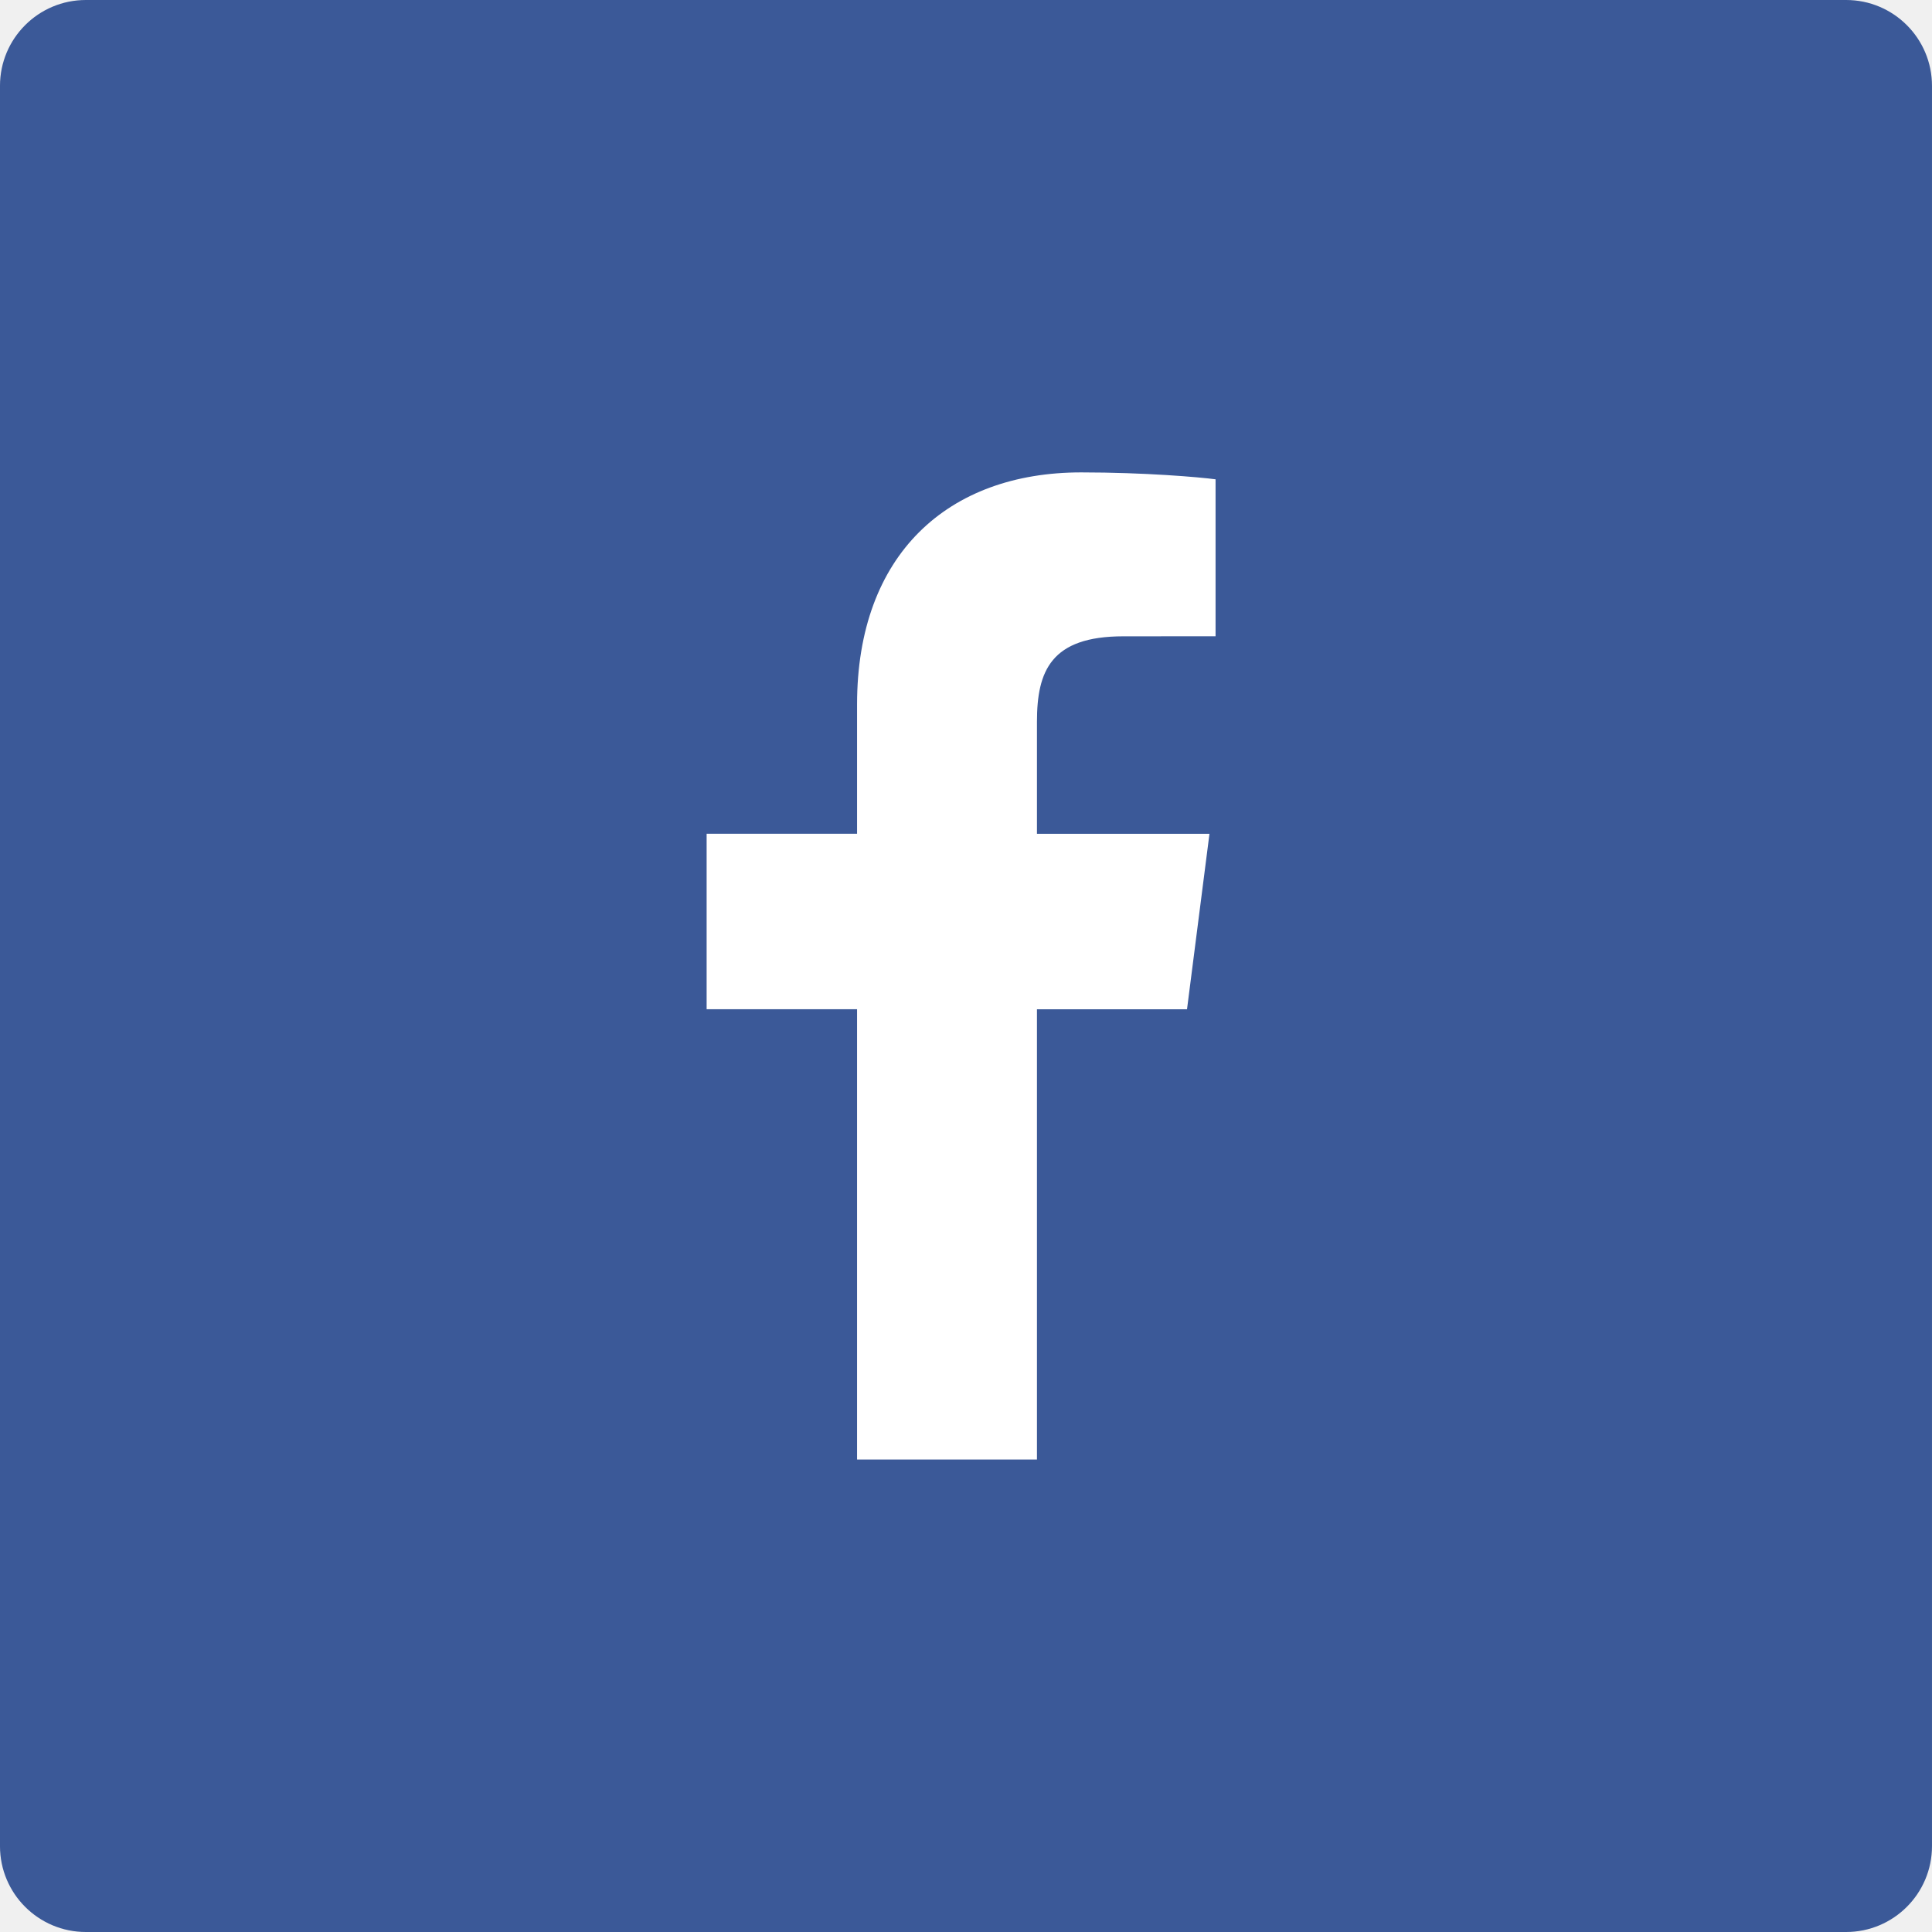
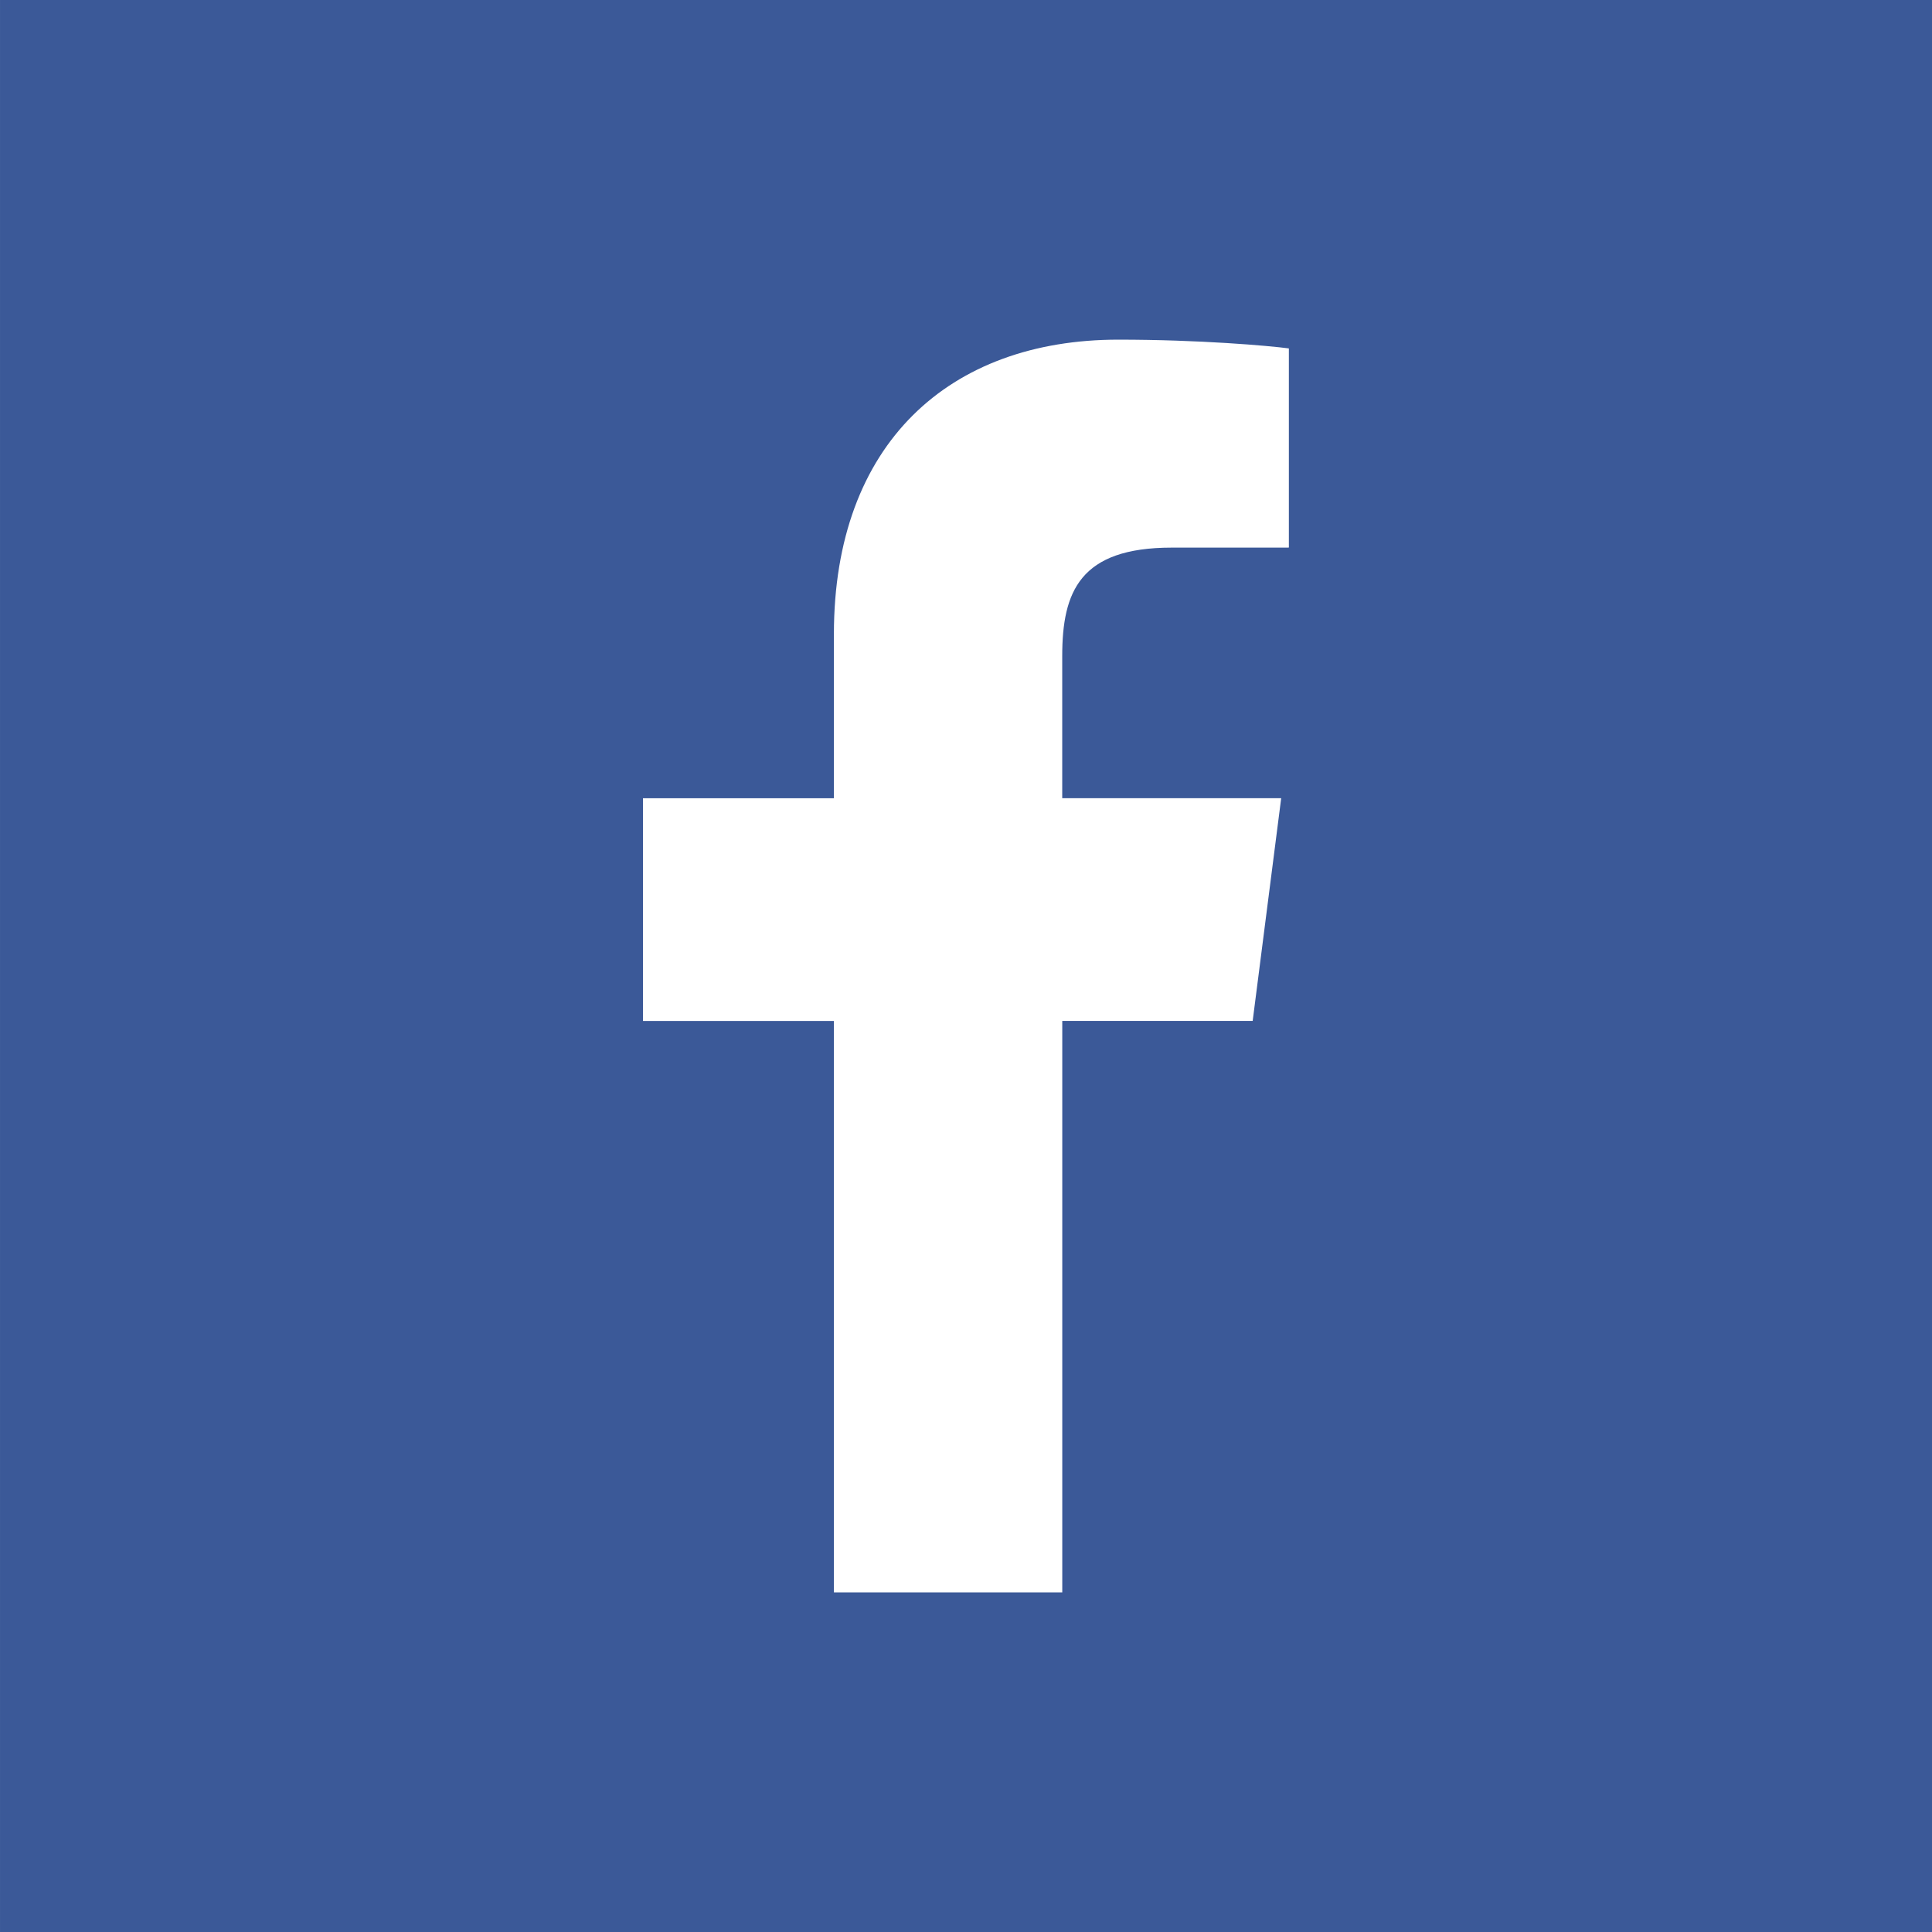
<svg xmlns="http://www.w3.org/2000/svg" width="45" height="45" id="svg3140" version="1.1">
  <defs id="defs3142">
    <clipPath id="clipPath18-6-6">
      <path d="M 0,2221.78 0,0 l 2733.9,0 0,2221.78 -2733.9,0 z" id="path20-8-3" />
    </clipPath>
  </defs>
-   <g id="layer1" transform="translate(-224.8732,-429.982)">
-     <g id="g4475">
-       <rect ry="2" rx="2" y="429.982" x="224.873" height="45" width="45" id="rect3663" style="color:#000000;fill:#3b5998;fill-opacity:1;fill-rule:nonzero;stroke:none;stroke-width:2;marker:none;visibility:visible;display:inline;overflow:visible;enable-background:accumulate" />
-       <path id="path62-1-2" style="fill:#ffffff;fill-opacity:1;fill-rule:nonzero;stroke:none" d="m 249.026,463.978 0,-10.488 3.495,0 0.523,-4.087 -4.018,0 0,-2.61 c 0,-1.183 0.326,-1.99 2.011,-1.99 l 2.149,-10e-4 0,-3.656 c -0.372,-0.05 -1.647,-0.161 -3.131,-0.161 -3.098,0 -5.219,1.905 -5.219,5.403 l 0,3.014 -3.504,0 0,4.087 3.504,0 0,10.488 4.19,0 z" />
-     </g>
+   <g id="layer1" transform="translate(-225.1257,-429.982)">
+     <rect style="color:#000000;fill:#3b5998;fill-opacity:1;fill-rule:nonzero;stroke:none;stroke-width:2;marker:none;visibility:visible;display:inline;overflow:visible;enable-background:accumulate" id="rect3663" width="45" height="45" x="225.126" y="429.982" />
+     <path d="m 249.868,467.071 0,-13.31 4.435,0 0.664,-5.187 -5.1,0 0,-3.312 c 0,-1.502 0.414,-2.525 2.552,-2.525 l 2.727,-8.4e-4 0,-4.639 c -0.472,-0.063 -2.09,-0.204 -3.974,-0.204 -3.932,0 -6.623,2.417 -6.623,6.857 l 0,3.825 -4.447,0 0,5.187 4.447,0 0,13.31 5.318,0 z" style="fill:#ffffff;fill-opacity:1;fill-rule:nonzero;stroke:none" id="path62-1-2" />
  </g>
</svg>
